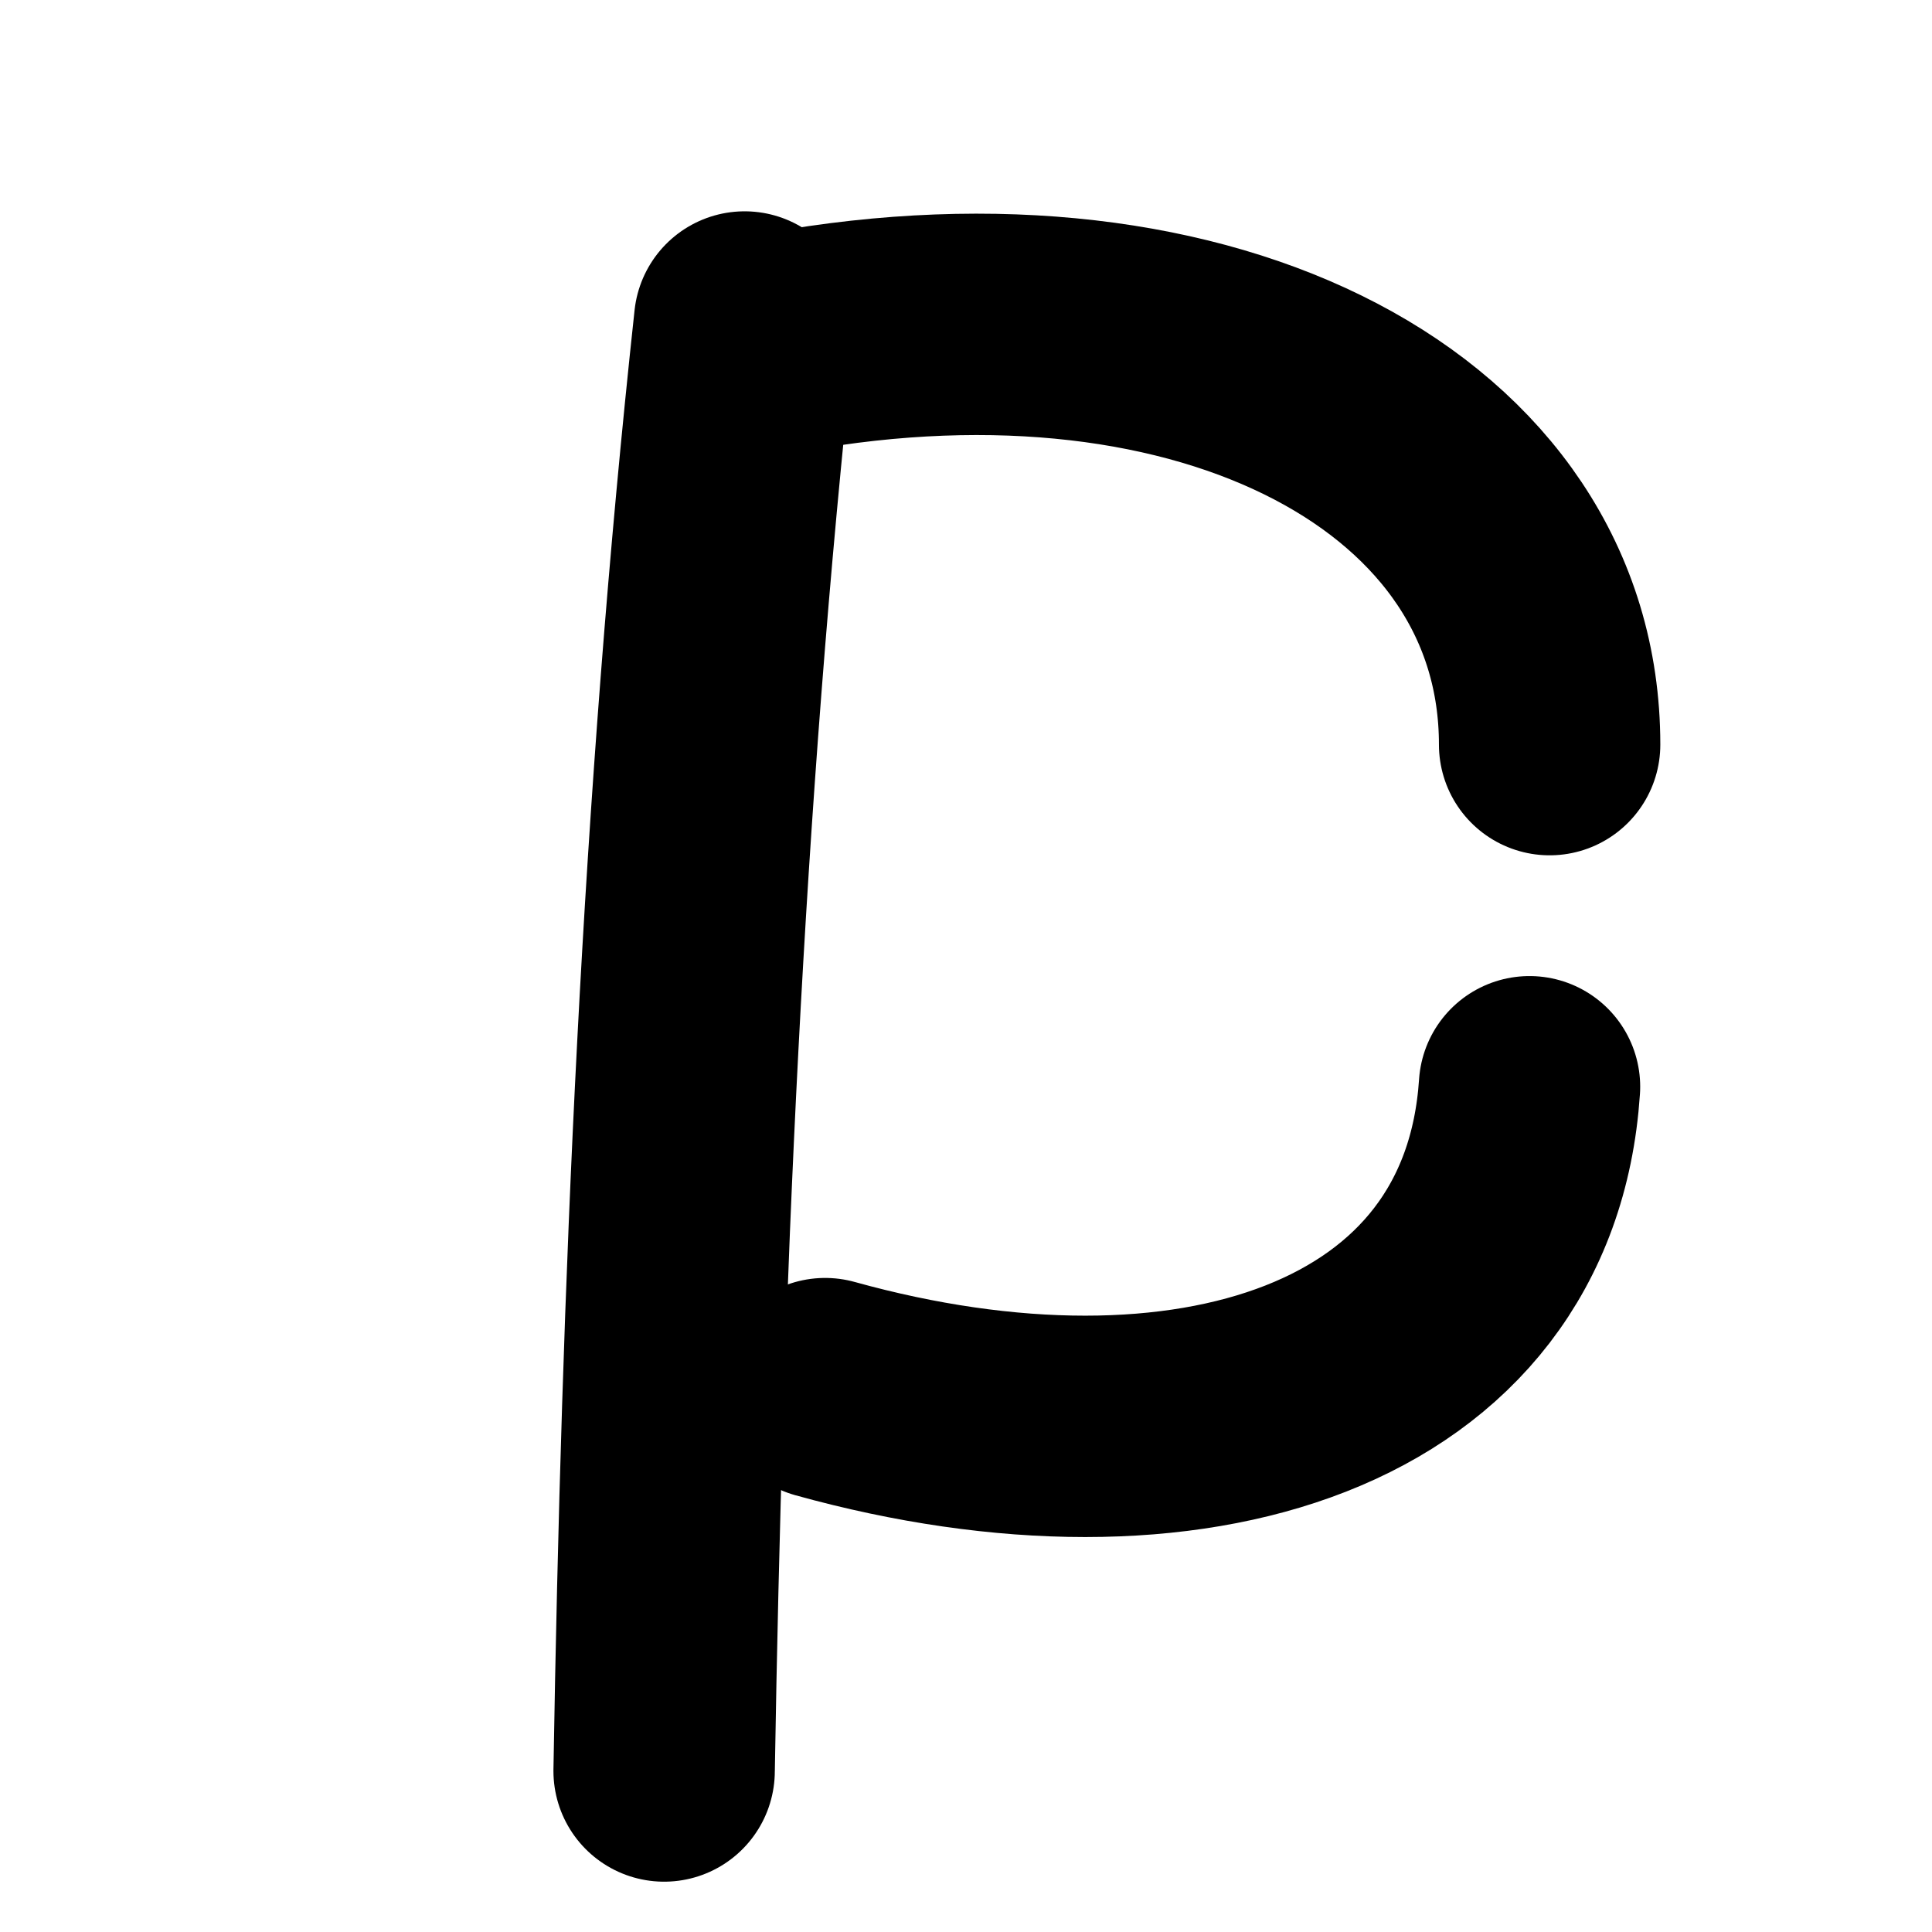
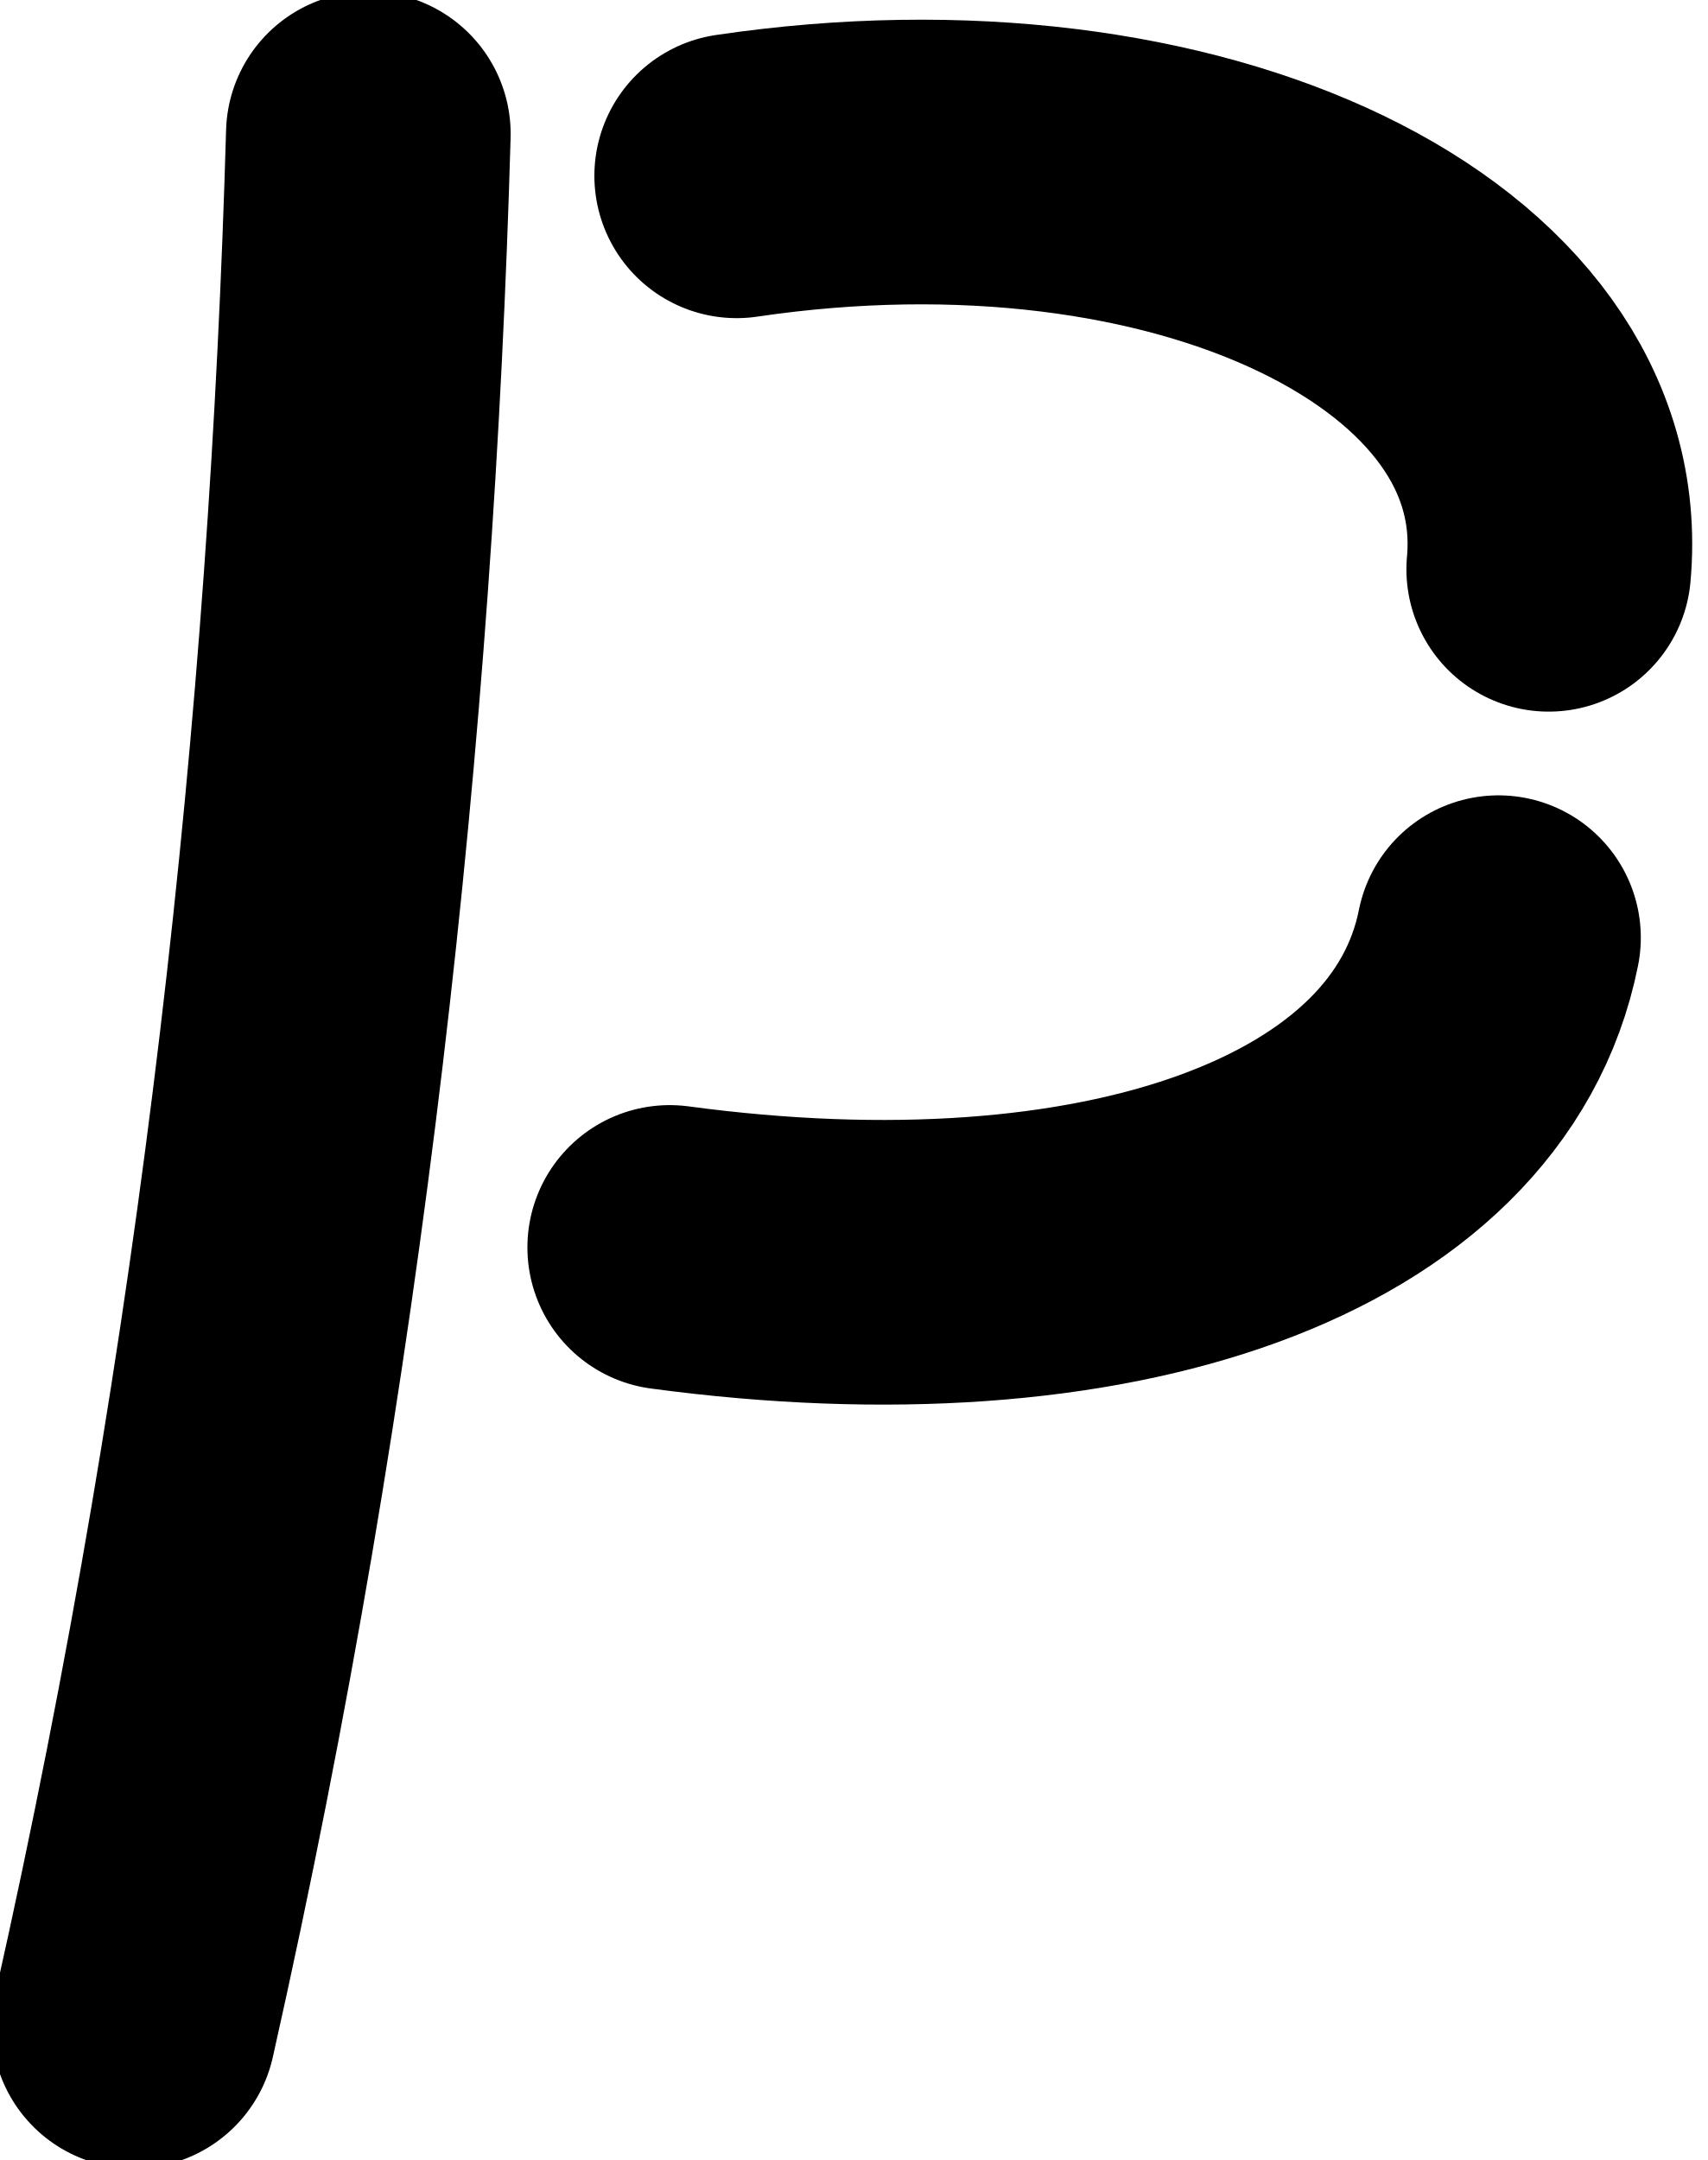
- <svg xmlns="http://www.w3.org/2000/svg" viewBox="0 0 48 48" fill="none" role="img" aria-label="PrivyPay">
-   <path d="M18.5 8 C 17.2 20, 16.7 32, 16.5 44" stroke="#000000" stroke-width="5.5" stroke-linecap="round" stroke-linejoin="round" />
-   <path d="M19.5 8.5 C 30 6.6, 38.5 11, 38.5 18.5" stroke="#000000" stroke-width="5.5" stroke-linecap="round" stroke-linejoin="round" />
-   <path d="M38 27 C 37.5 34.5, 29.5 37, 20.5 34.5" stroke="#000000" stroke-width="5.5" stroke-linecap="round" stroke-linejoin="round" />
+ <svg xmlns="http://www.w3.org/2000/svg" viewBox="8 3.4 20.4 25.8" role="img" aria-label="Pexa">
+   <g fill="none" stroke="#000000" stroke-width="3.4" stroke-linecap="round">
+     <path d="M12.4 5C12.2 12 11.4 19.6 9.6 27.6" />
+     <path d="M16.8 5.5C22.2 4.7 26.8 6.9 26.5 10.2" />
+     <path d="M25.9 14.6C25.3 17.6 21.2 19 16 18.3" />
+   </g>
</svg>
